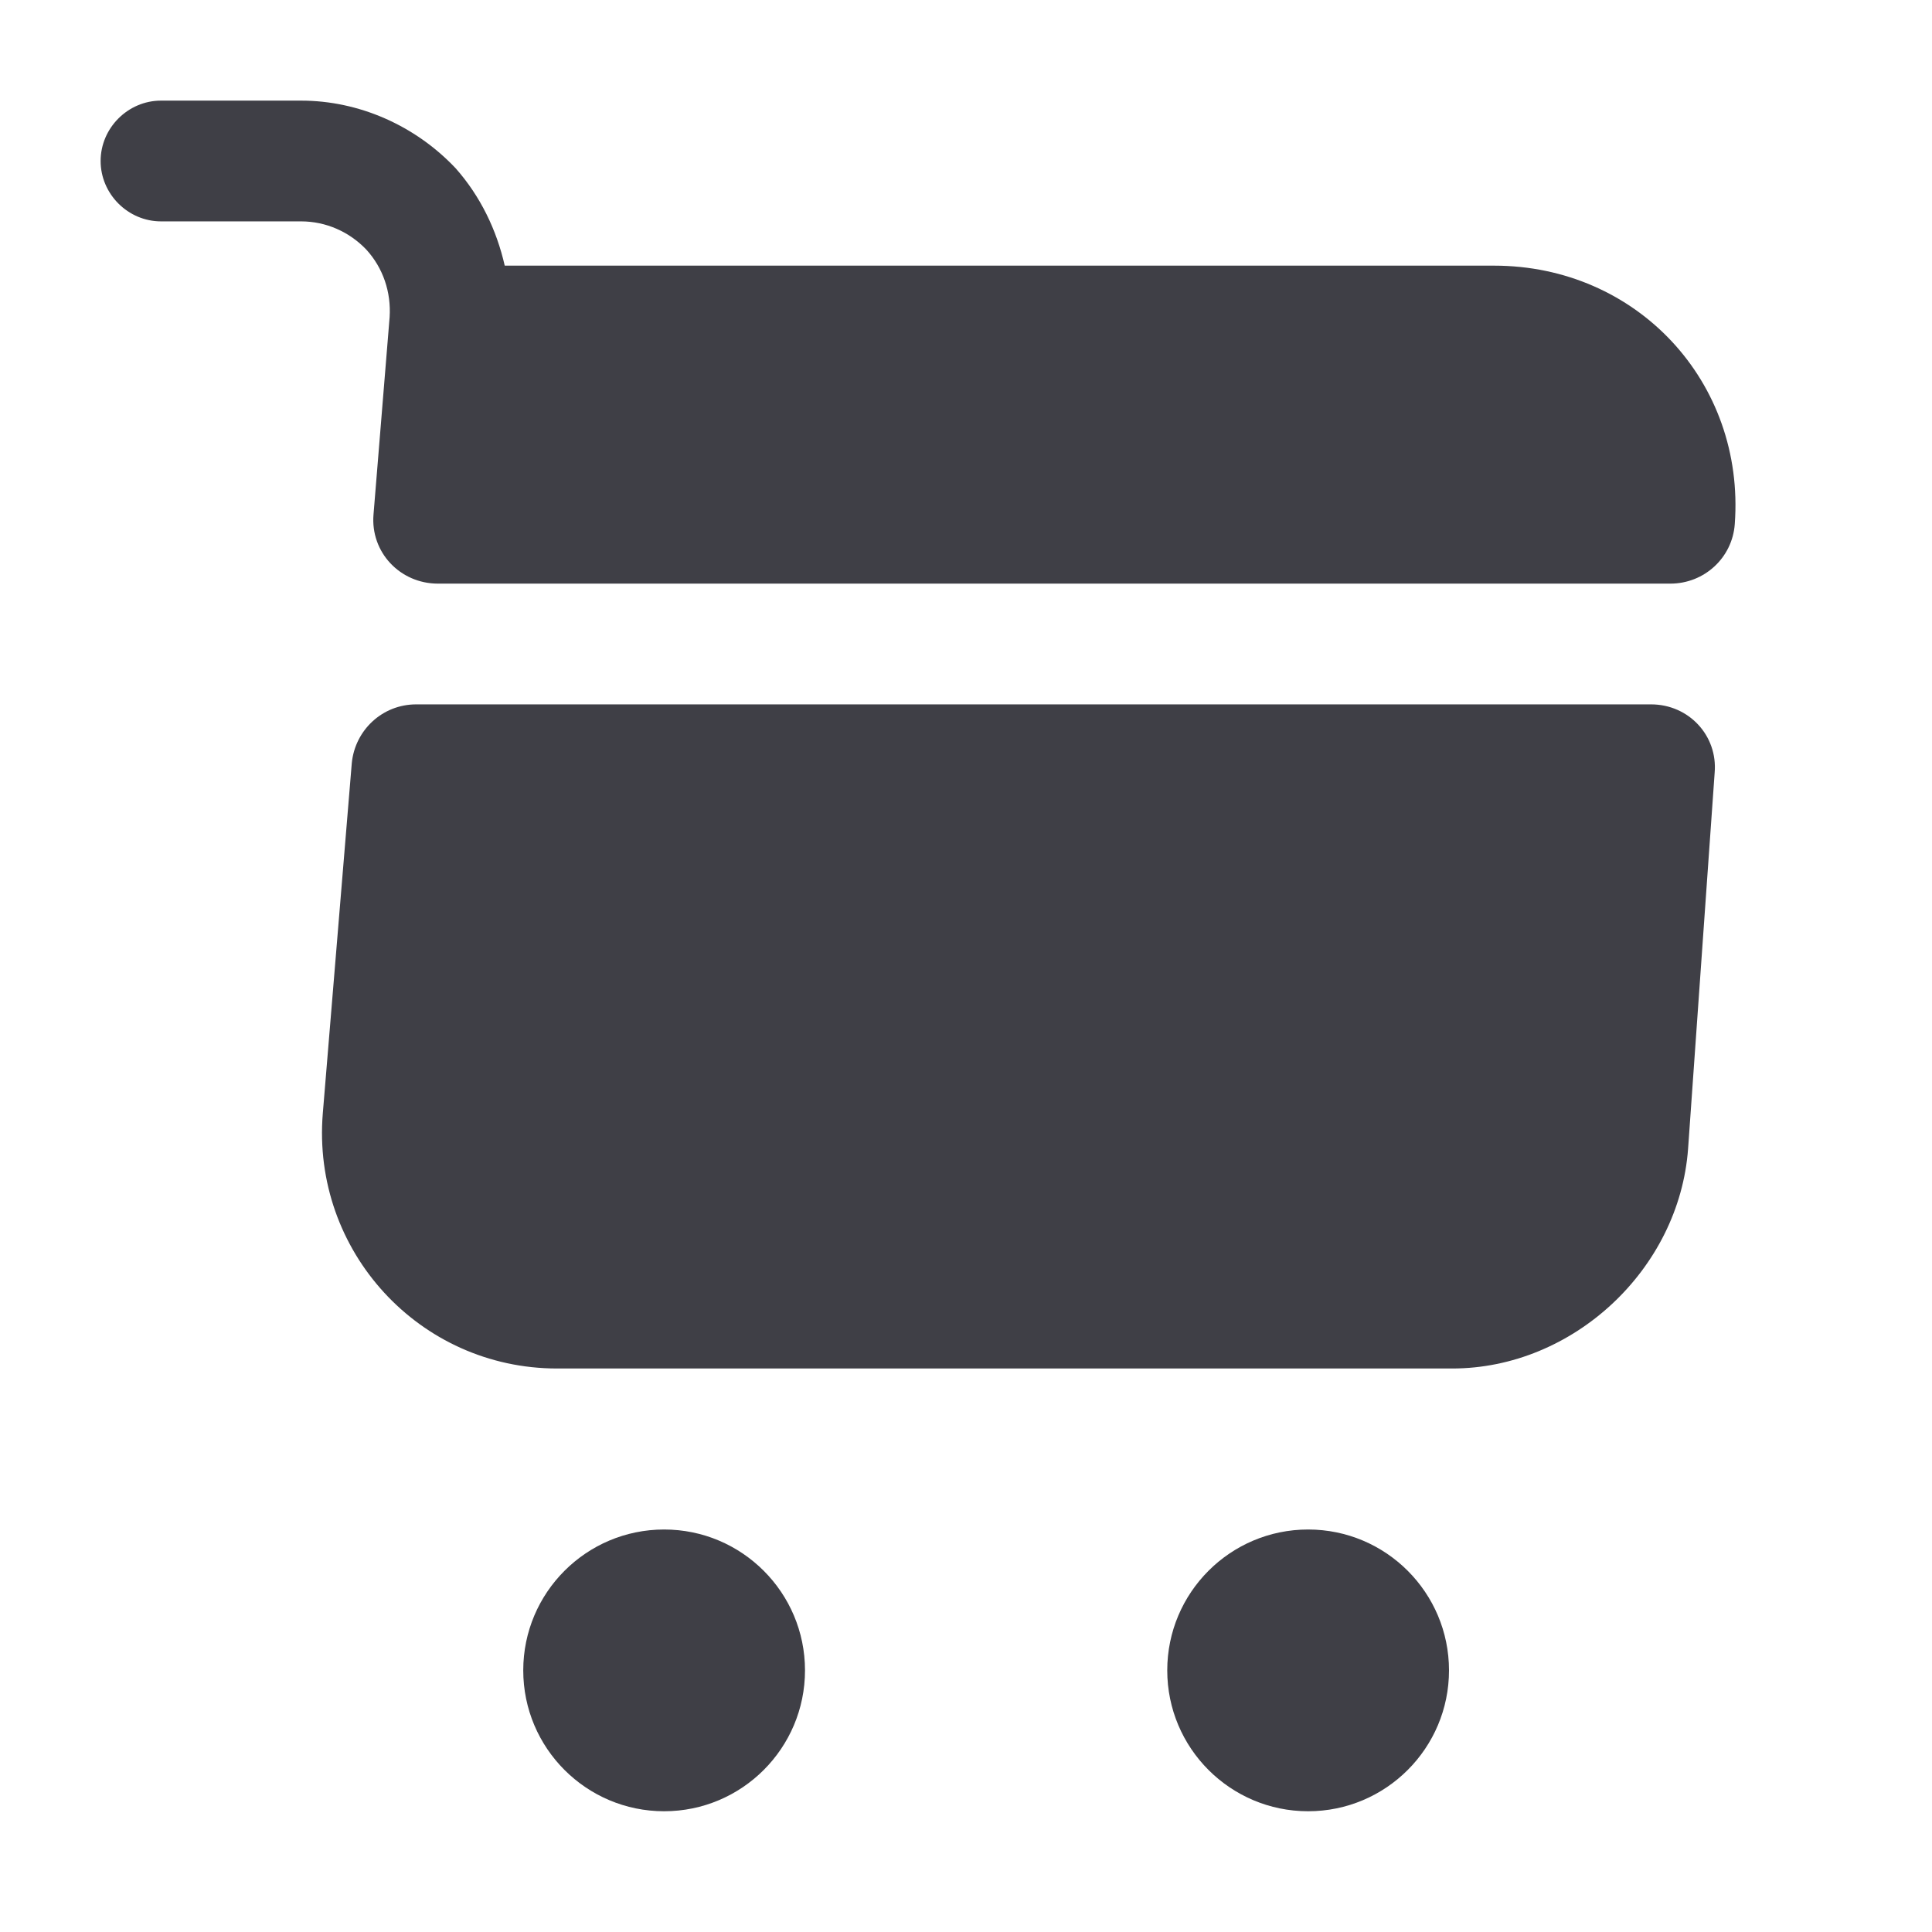
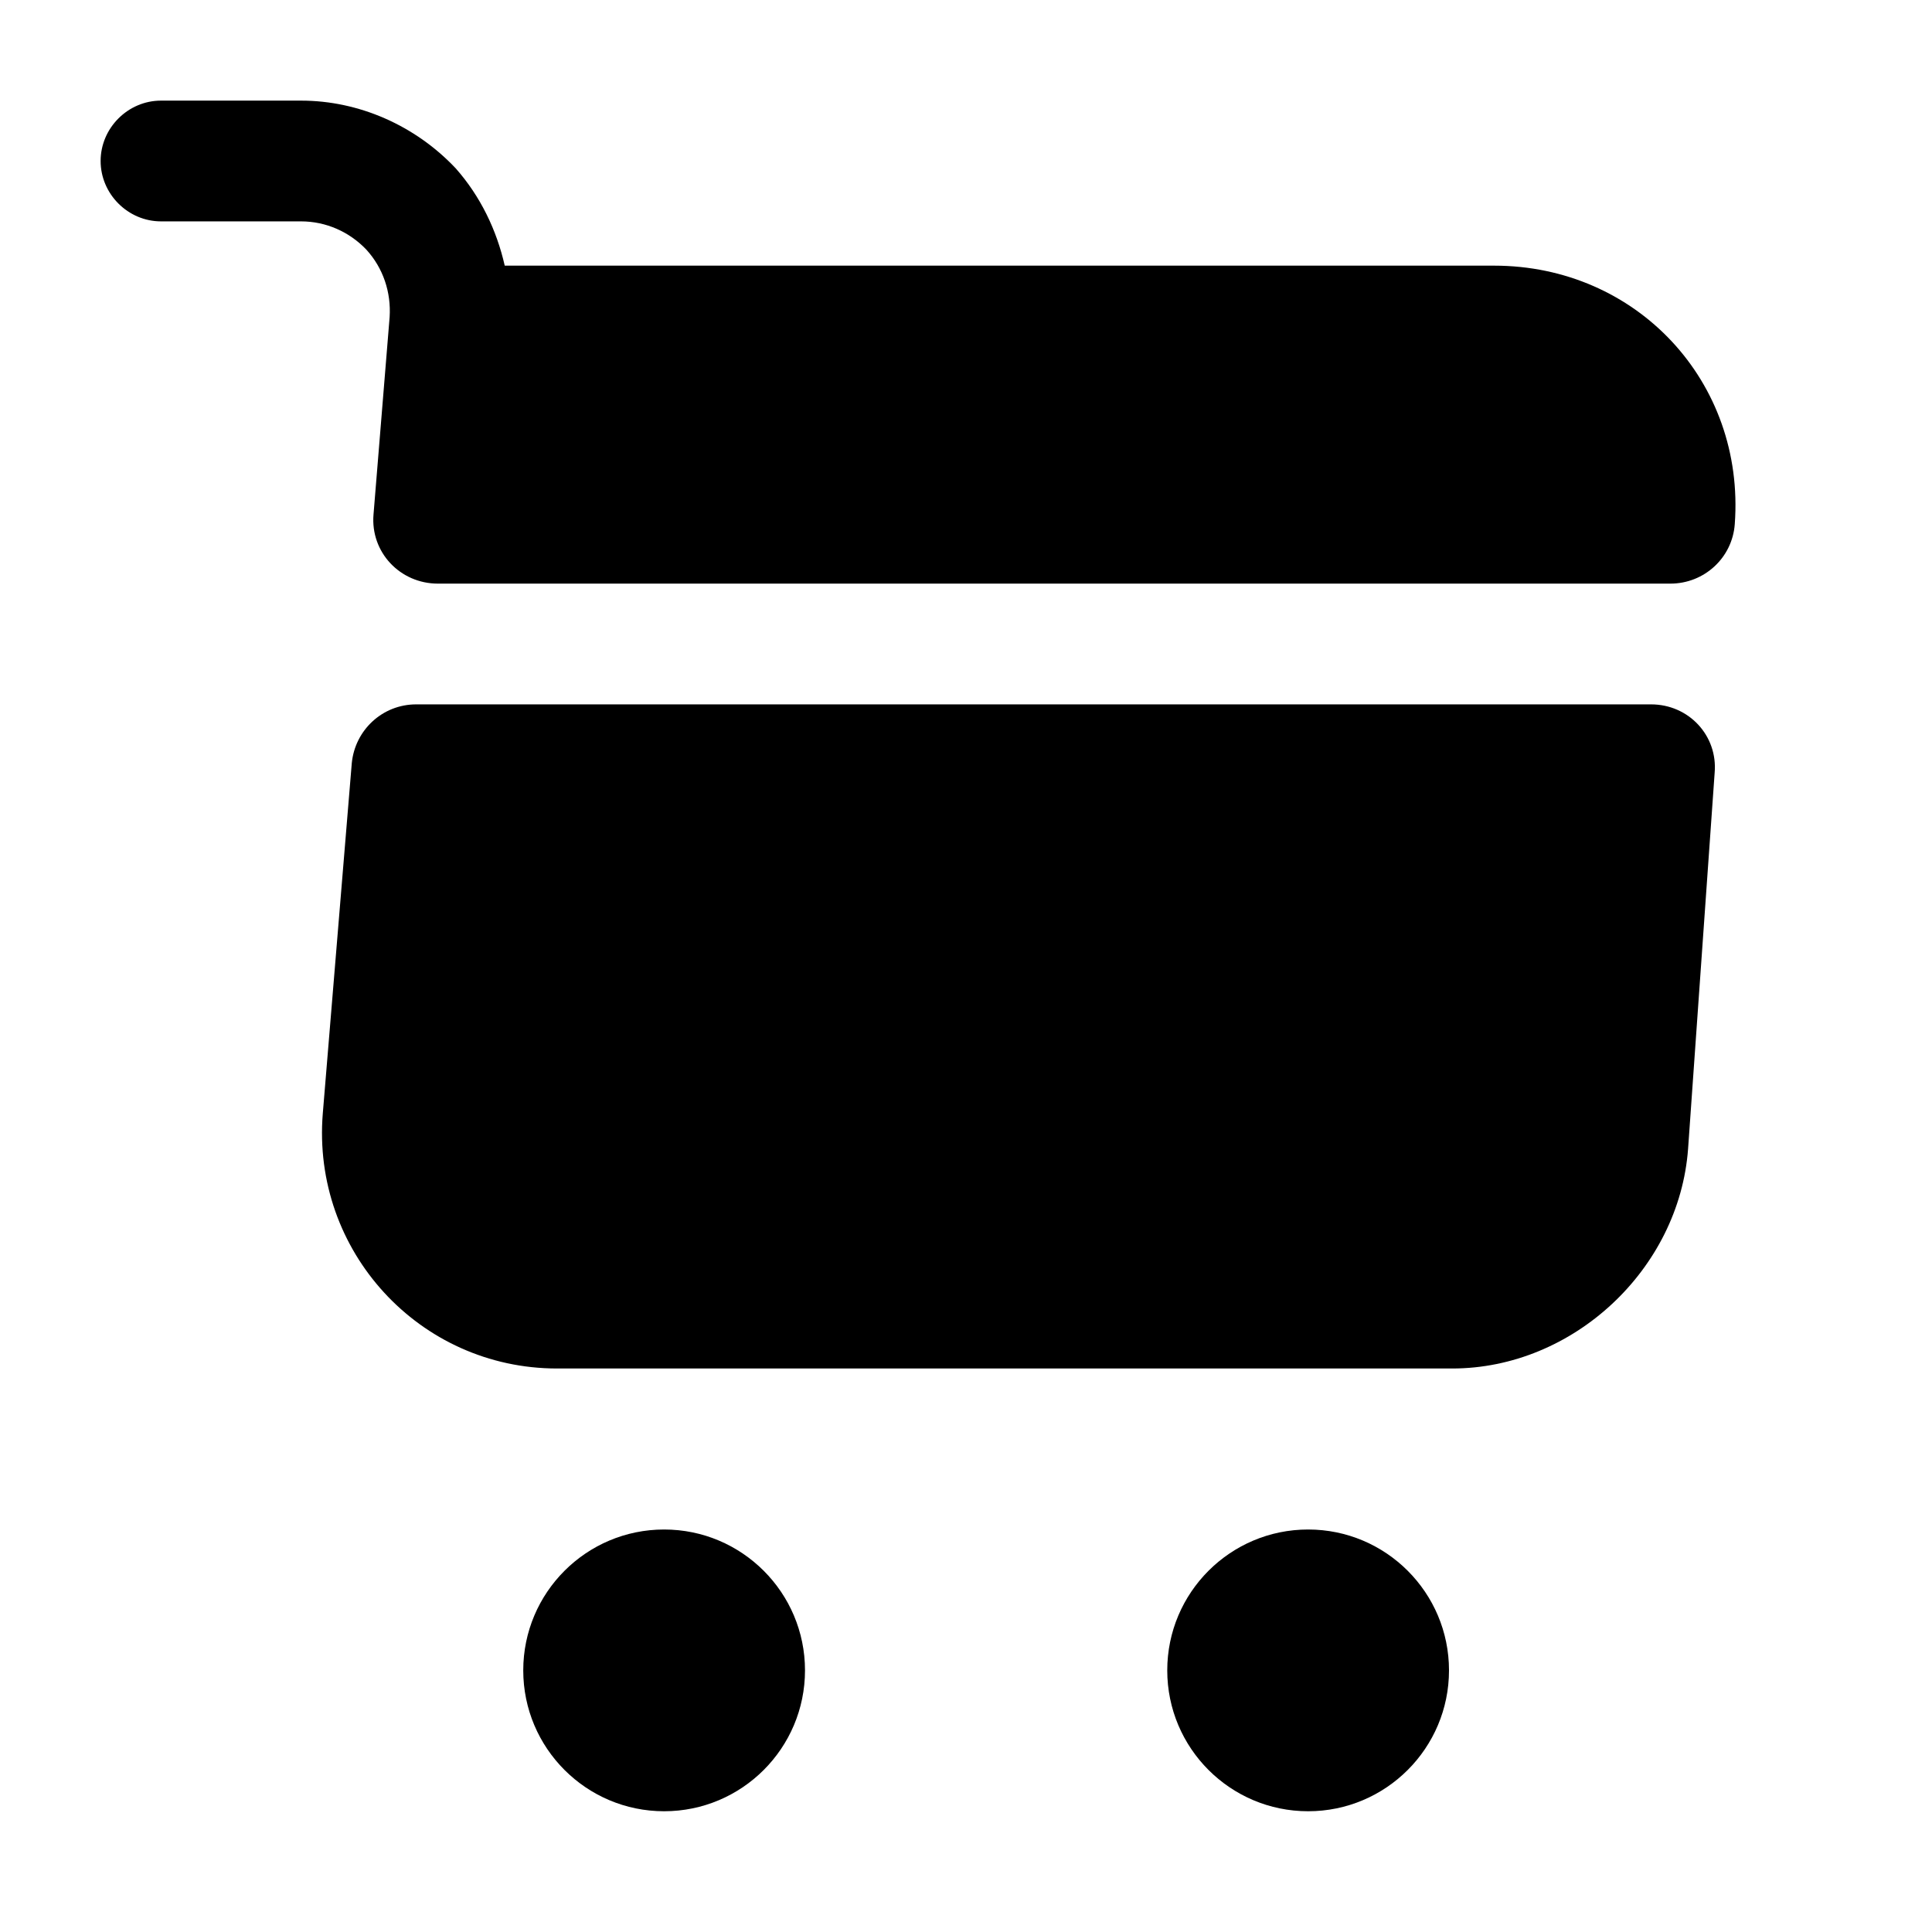
<svg xmlns="http://www.w3.org/2000/svg" width="24" height="24" viewBox="0 0 24 24" fill="none">
-   <path d="M16.25 22.5C17.216 22.5 18 21.716 18 20.75C18 19.784 17.216 19 16.25 19C15.284 19 14.5 19.784 14.5 20.75C14.5 21.716 15.284 22.5 16.25 22.5Z" fill="#3F3F46" />
-   <path d="M8.25 22.5C9.216 22.5 10 21.716 10 20.75C10 19.784 9.216 19 8.25 19C7.284 19 6.5 19.784 6.5 20.75C6.5 21.716 7.284 22.5 8.25 22.5Z" fill="#3F3F46" />
-   <path d="M4.84 3.94L4.64 6.39C4.6 6.86 4.97 7.25 5.44 7.25H20.75C21.17 7.25 21.52 6.93 21.55 6.51C21.68 4.74 20.33 3.3 18.56 3.3H6.27C6.17 2.86 5.97 2.44 5.66 2.09C5.16 1.56 4.46 1.25 3.74 1.25H2C1.59 1.25 1.25 1.59 1.25 2C1.25 2.41 1.59 2.75 2 2.75H3.74C4.05 2.75 4.34 2.88 4.55 3.1C4.76 3.33 4.86 3.63 4.84 3.94Z" fill="#3F3F46" />
-   <path d="M20.51 8.75H5.17C4.75 8.75 4.41 9.07 4.37 9.48L4.01 13.83C3.87 15.54 5.21 17 6.92 17H18.04C19.54 17 20.86 15.77 20.97 14.27L21.3 9.6C21.34 9.14 20.98 8.75 20.51 8.75Z" fill="#3F3F46" />
+   <path d="M16.25 22.5C17.216 22.5 18 21.716 18 20.75C18 19.784 17.216 19 16.25 19C15.284 19 14.5 19.784 14.5 20.75C14.5 21.716 15.284 22.5 16.25 22.5Z" fill="currentColor" />
+   <path d="M8.25 22.5C9.216 22.5 10 21.716 10 20.75C10 19.784 9.216 19 8.25 19C7.284 19 6.5 19.784 6.5 20.75C6.5 21.716 7.284 22.5 8.25 22.5Z" fill="currentColor" />
+   <path d="M4.84 3.94L4.64 6.39C4.6 6.86 4.97 7.25 5.44 7.25H20.75C21.17 7.25 21.52 6.93 21.55 6.51C21.68 4.74 20.33 3.3 18.56 3.3H6.27C6.17 2.86 5.97 2.44 5.66 2.09C5.16 1.56 4.46 1.25 3.74 1.25H2C1.59 1.25 1.25 1.59 1.25 2C1.25 2.41 1.59 2.75 2 2.75H3.74C4.05 2.75 4.34 2.88 4.55 3.1C4.76 3.33 4.86 3.63 4.84 3.94Z" fill="currentColor" />
+   <path d="M20.51 8.75H5.17C4.75 8.75 4.41 9.07 4.37 9.48L4.01 13.83C3.87 15.54 5.21 17 6.92 17H18.04C19.54 17 20.86 15.77 20.97 14.27L21.3 9.6C21.34 9.14 20.98 8.75 20.51 8.75Z" fill="currentColor" />
</svg>
